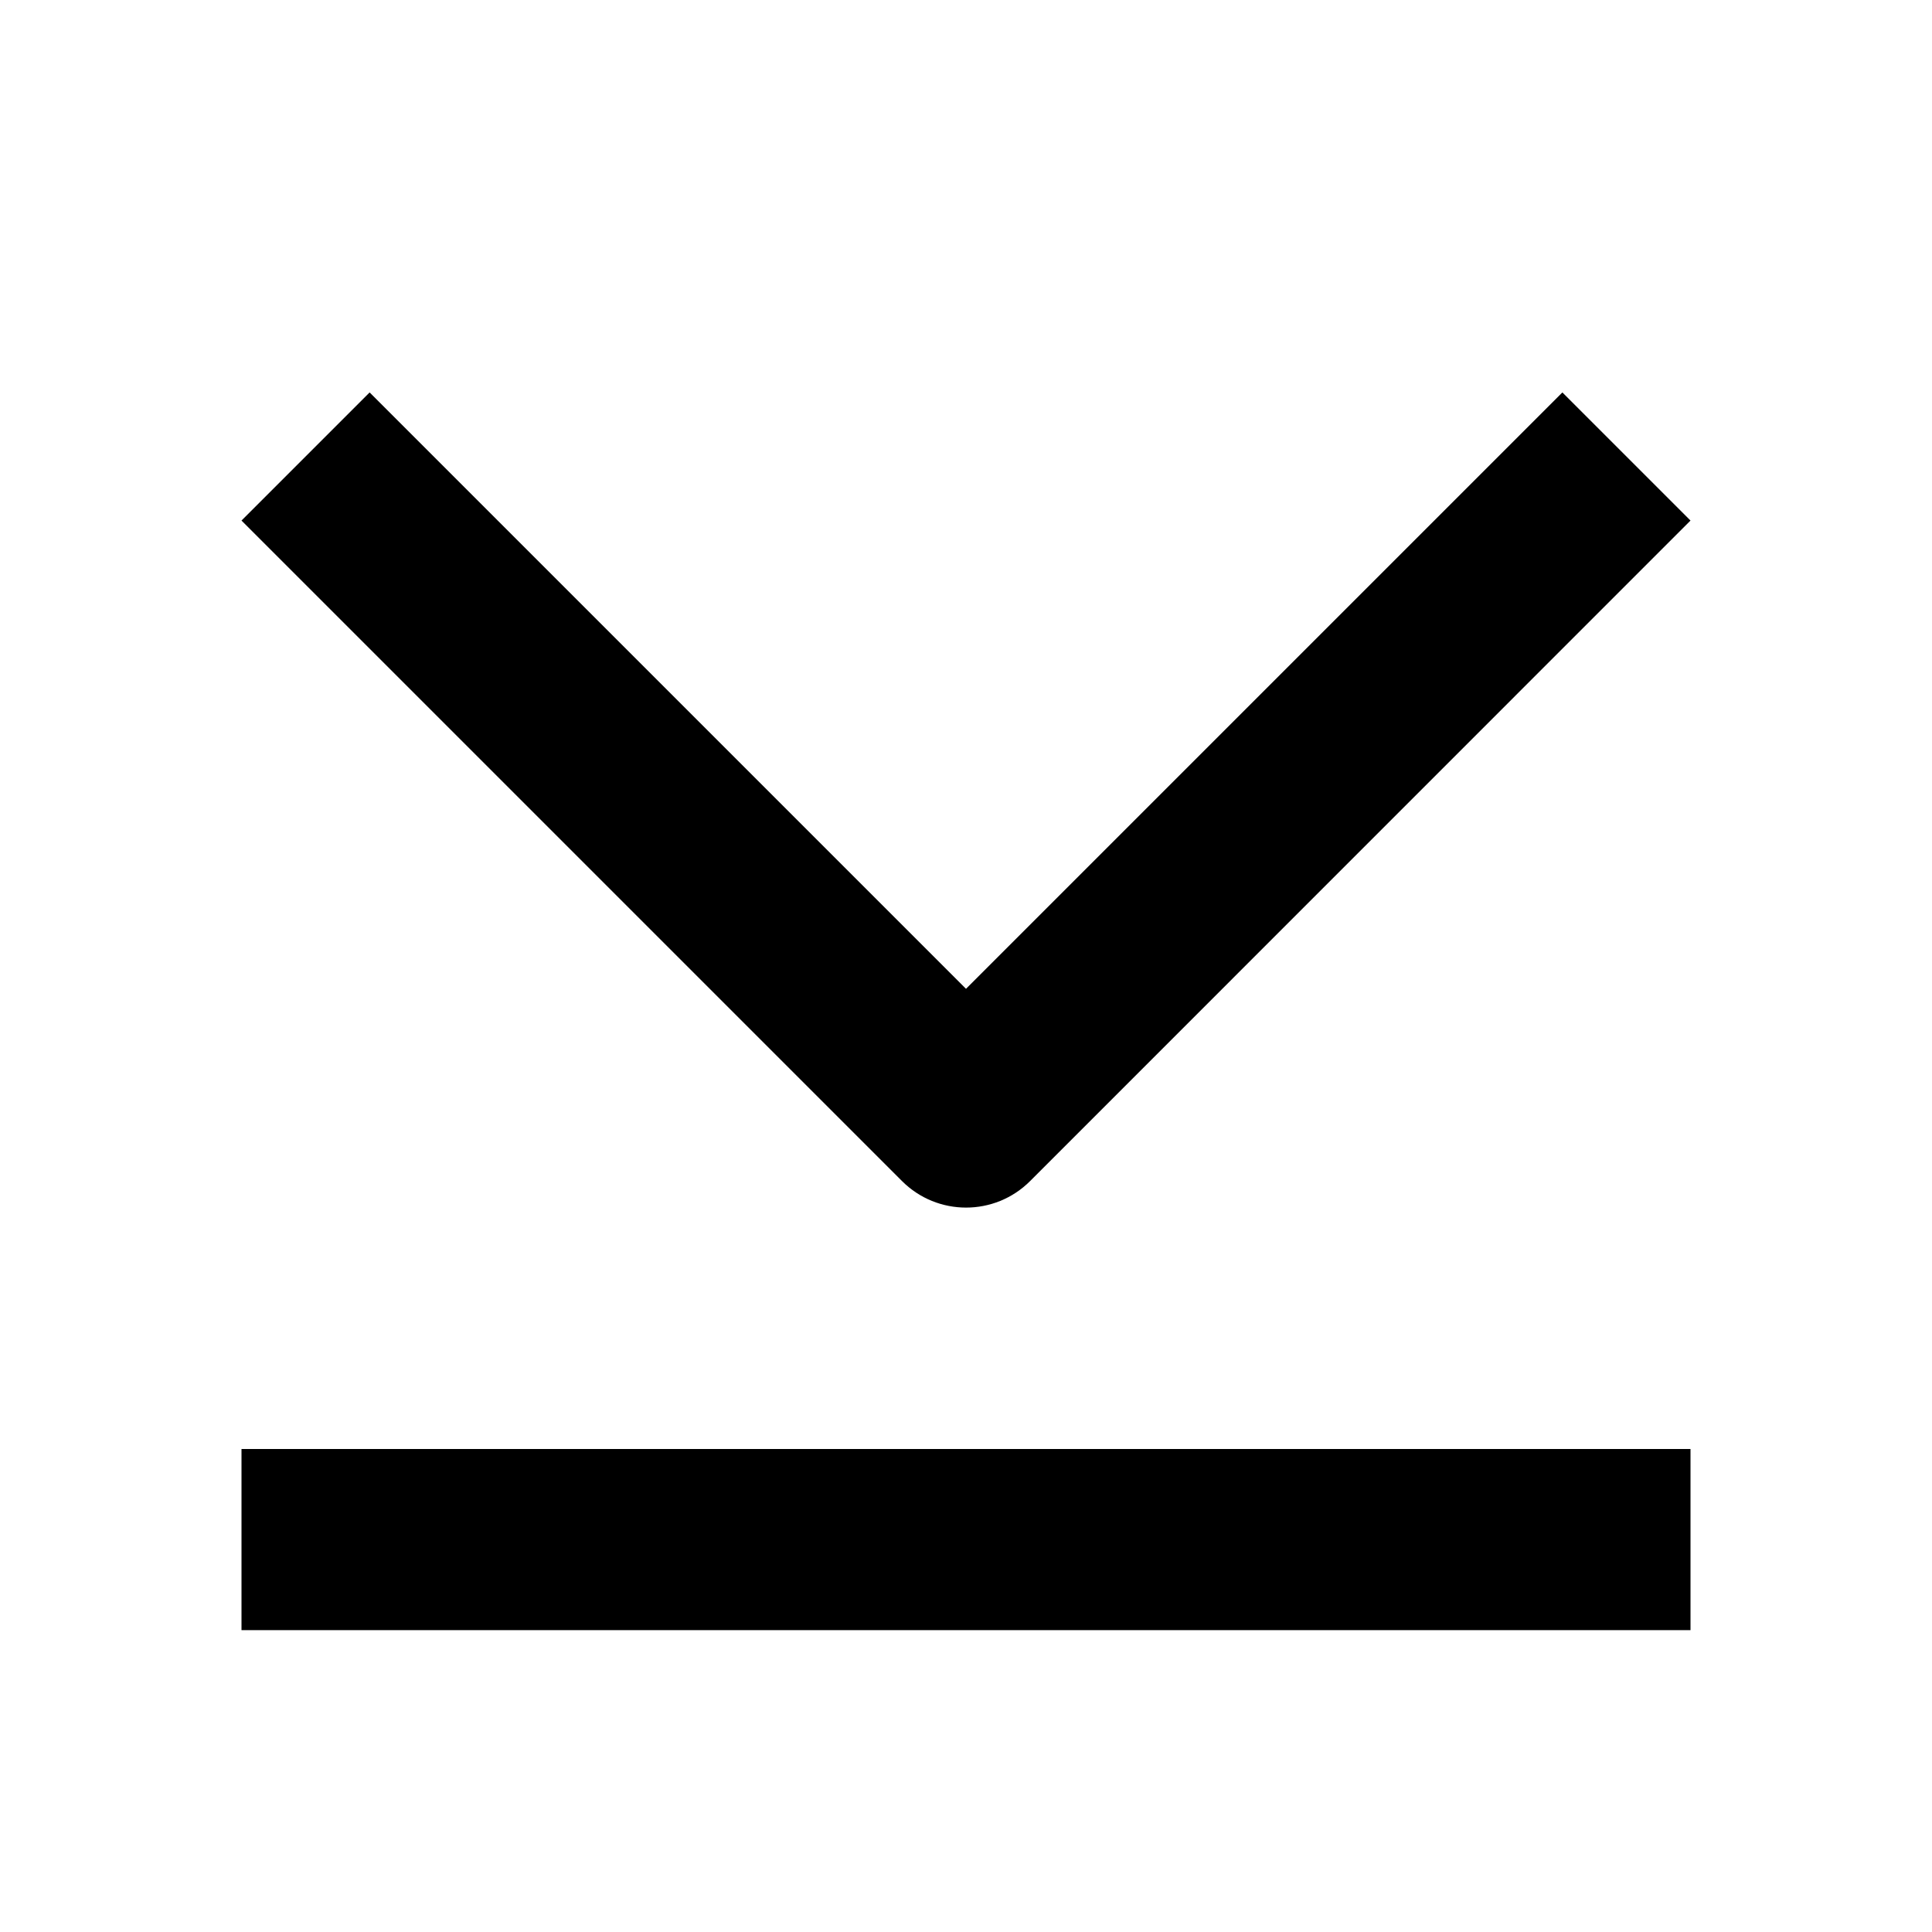
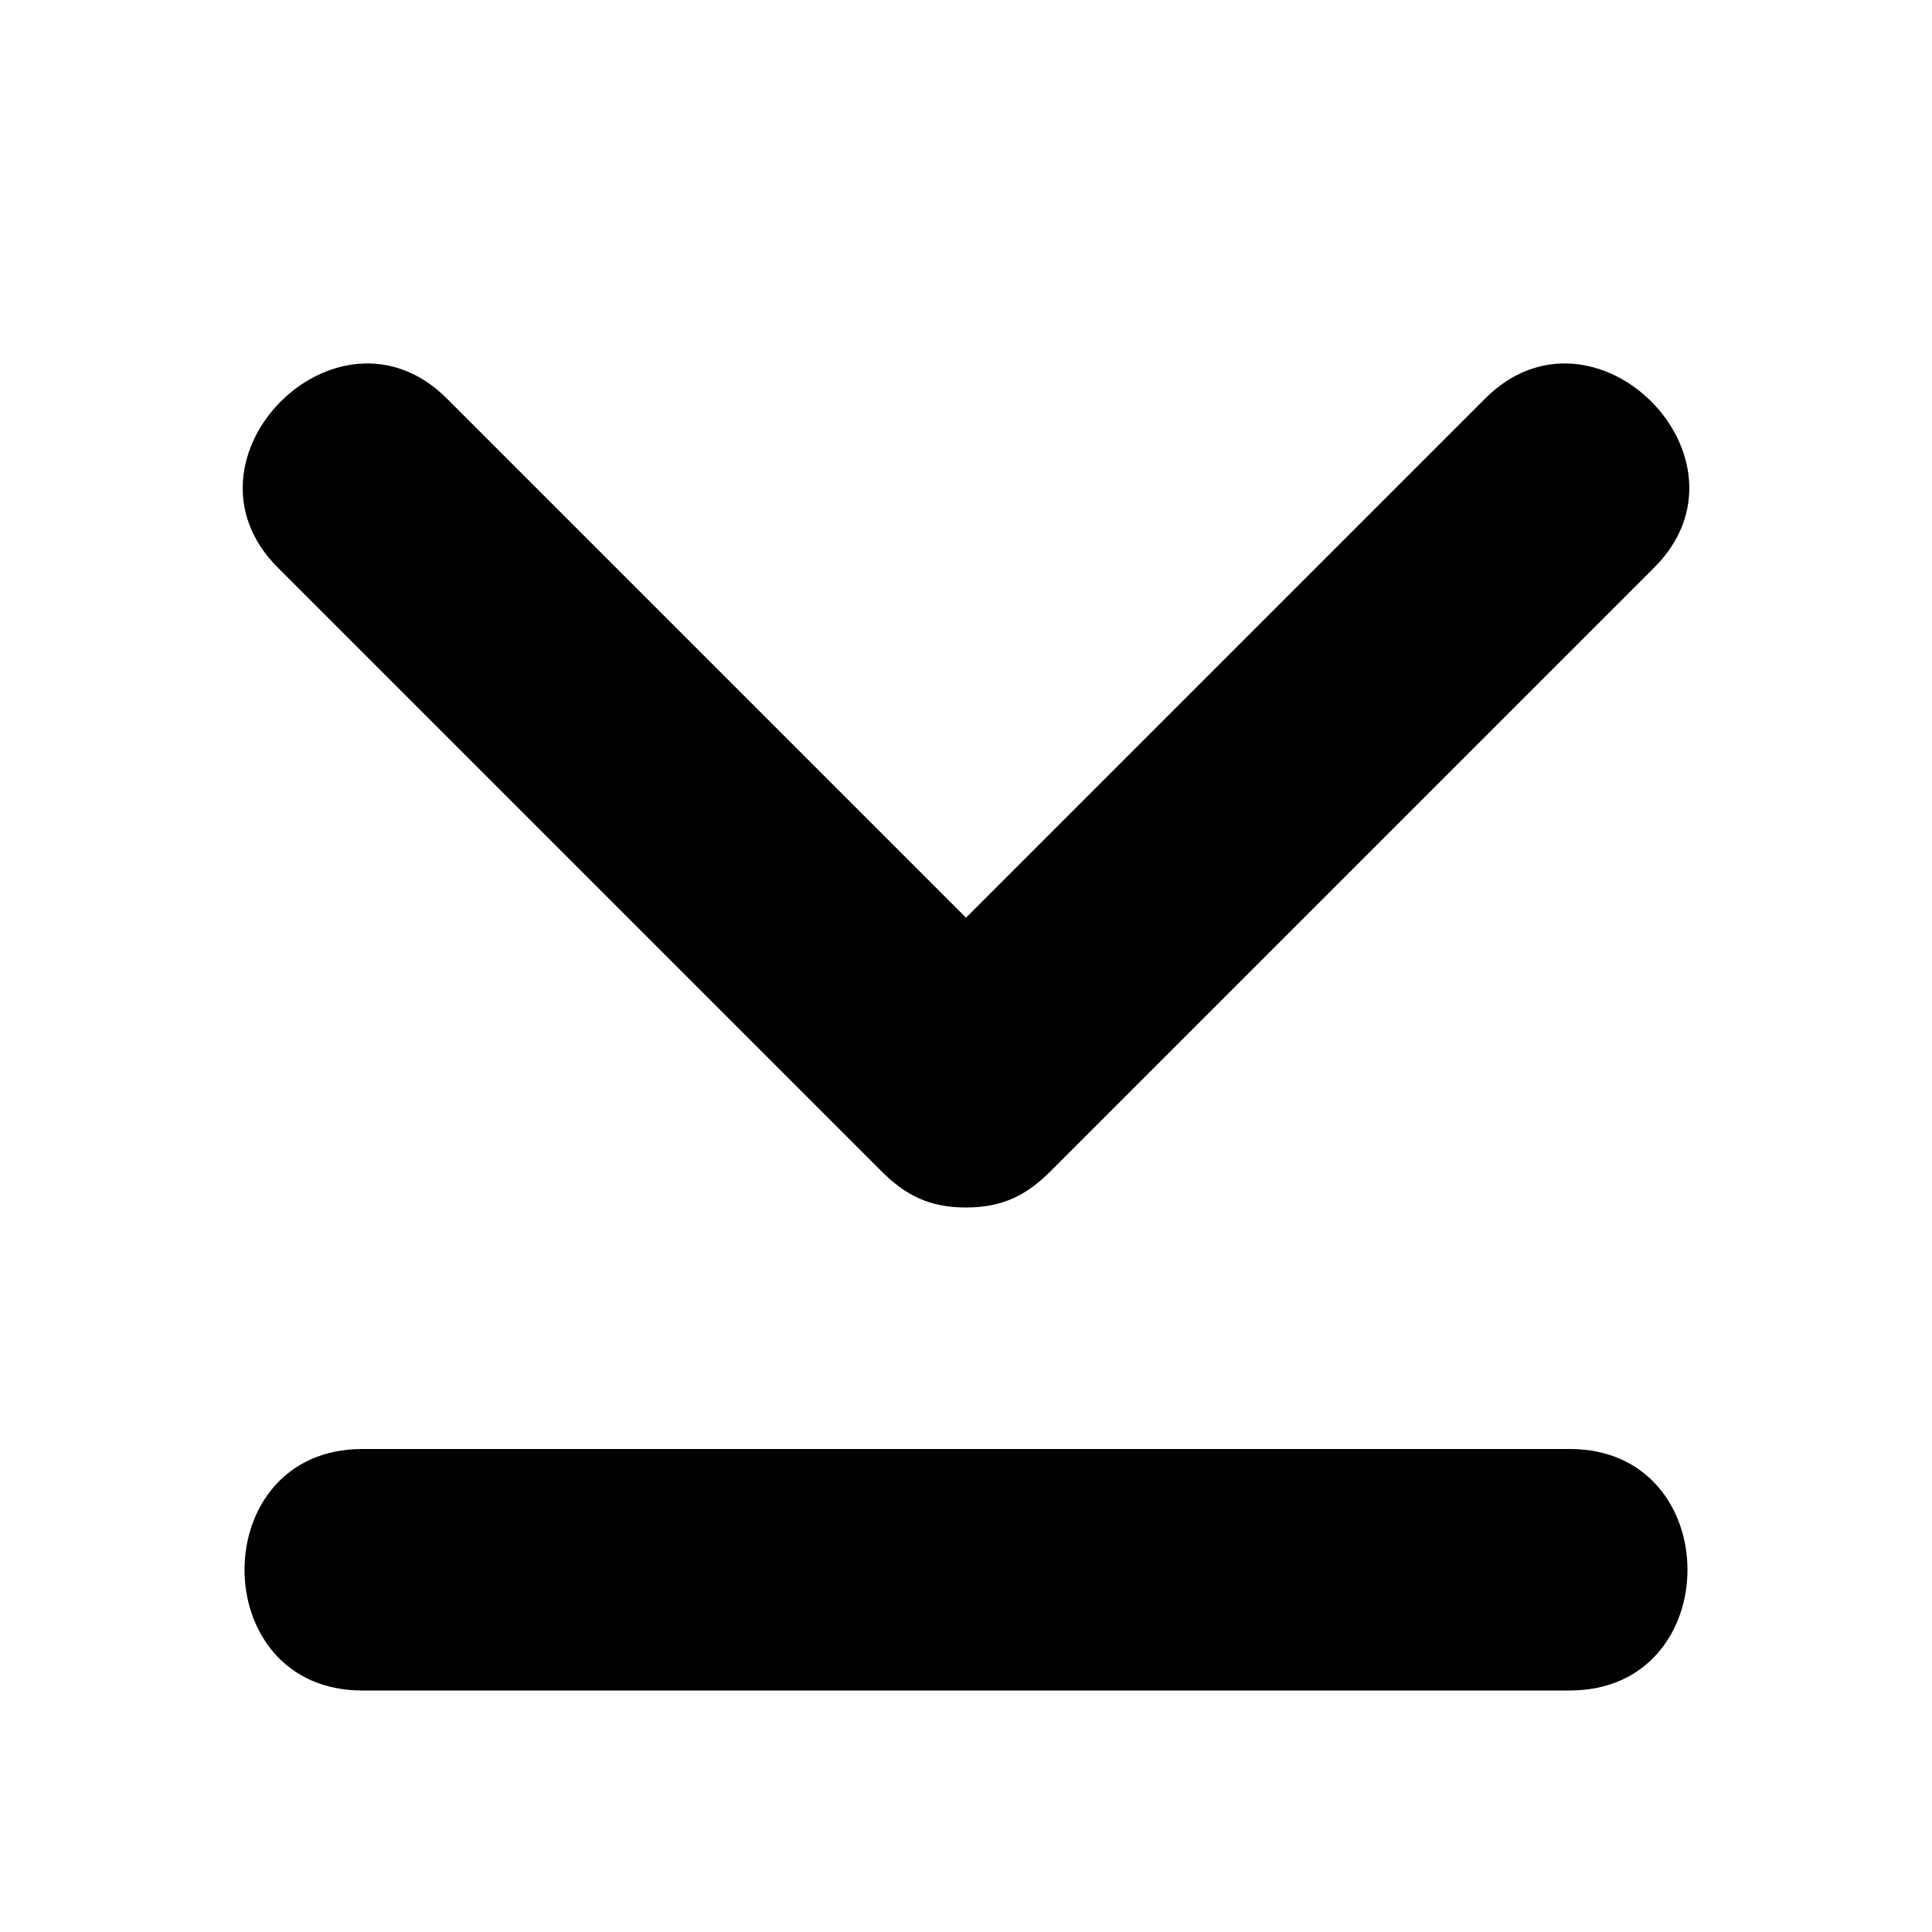
- <svg xmlns="http://www.w3.org/2000/svg" width="16" height="16" viewBox="0 0 16 16" fill="none">
-   <path d="M8 8.189L12.939 3.25L14 4.311L8.531 9.781C8.238 10.074 7.763 10.074 7.47 9.781L2 4.311L3.061 3.25L8 8.189ZM14 13.5V12H2V13.5H14Z" fill="black" />
+ <svg xmlns="http://www.w3.org/2000/svg" width="16" height="16">
+   <path d="M8 10c-.3 0-.5-.1-.7-.3l-5-5c-.9-.9.5-2.3 1.4-1.4L8 7.6l4.3-4.3c.9-.9 2.3.5 1.4 1.4l-5 5c-.2.2-.4.3-.7.3zm5 2H3c-1.3 0-1.3 2 0 2h10c1.3 0 1.3-2 0-2z" />
</svg>
